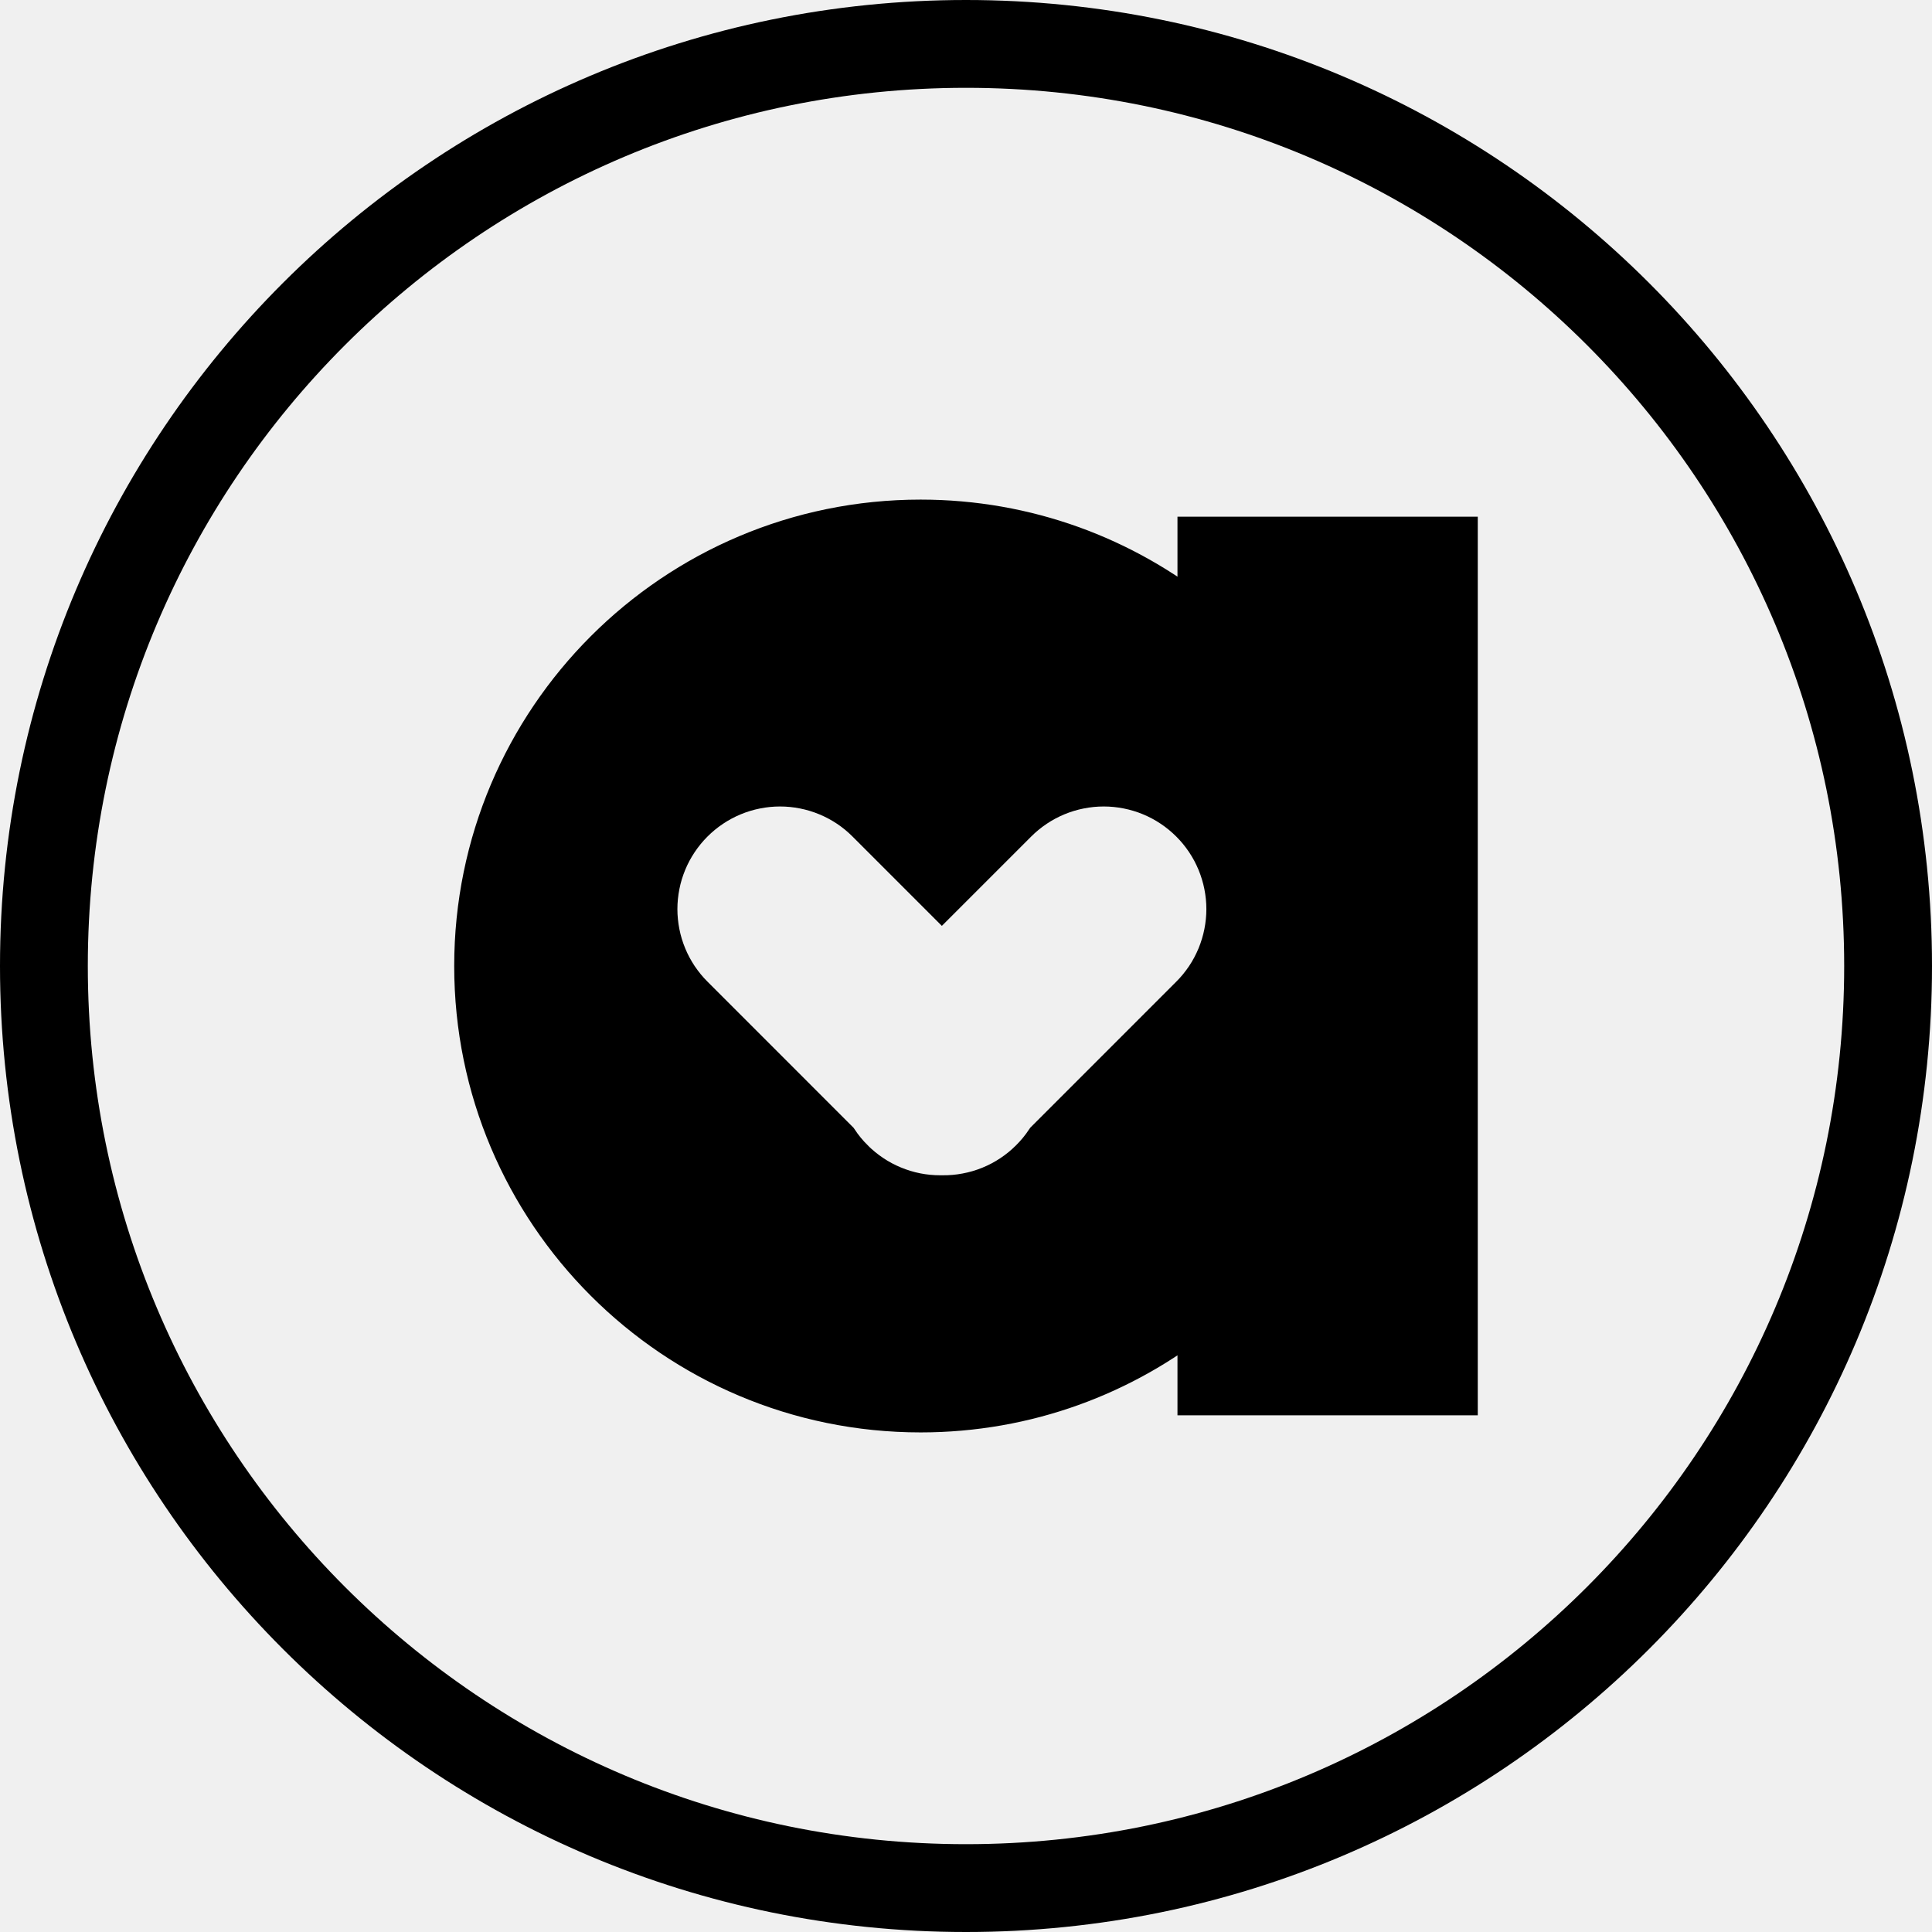
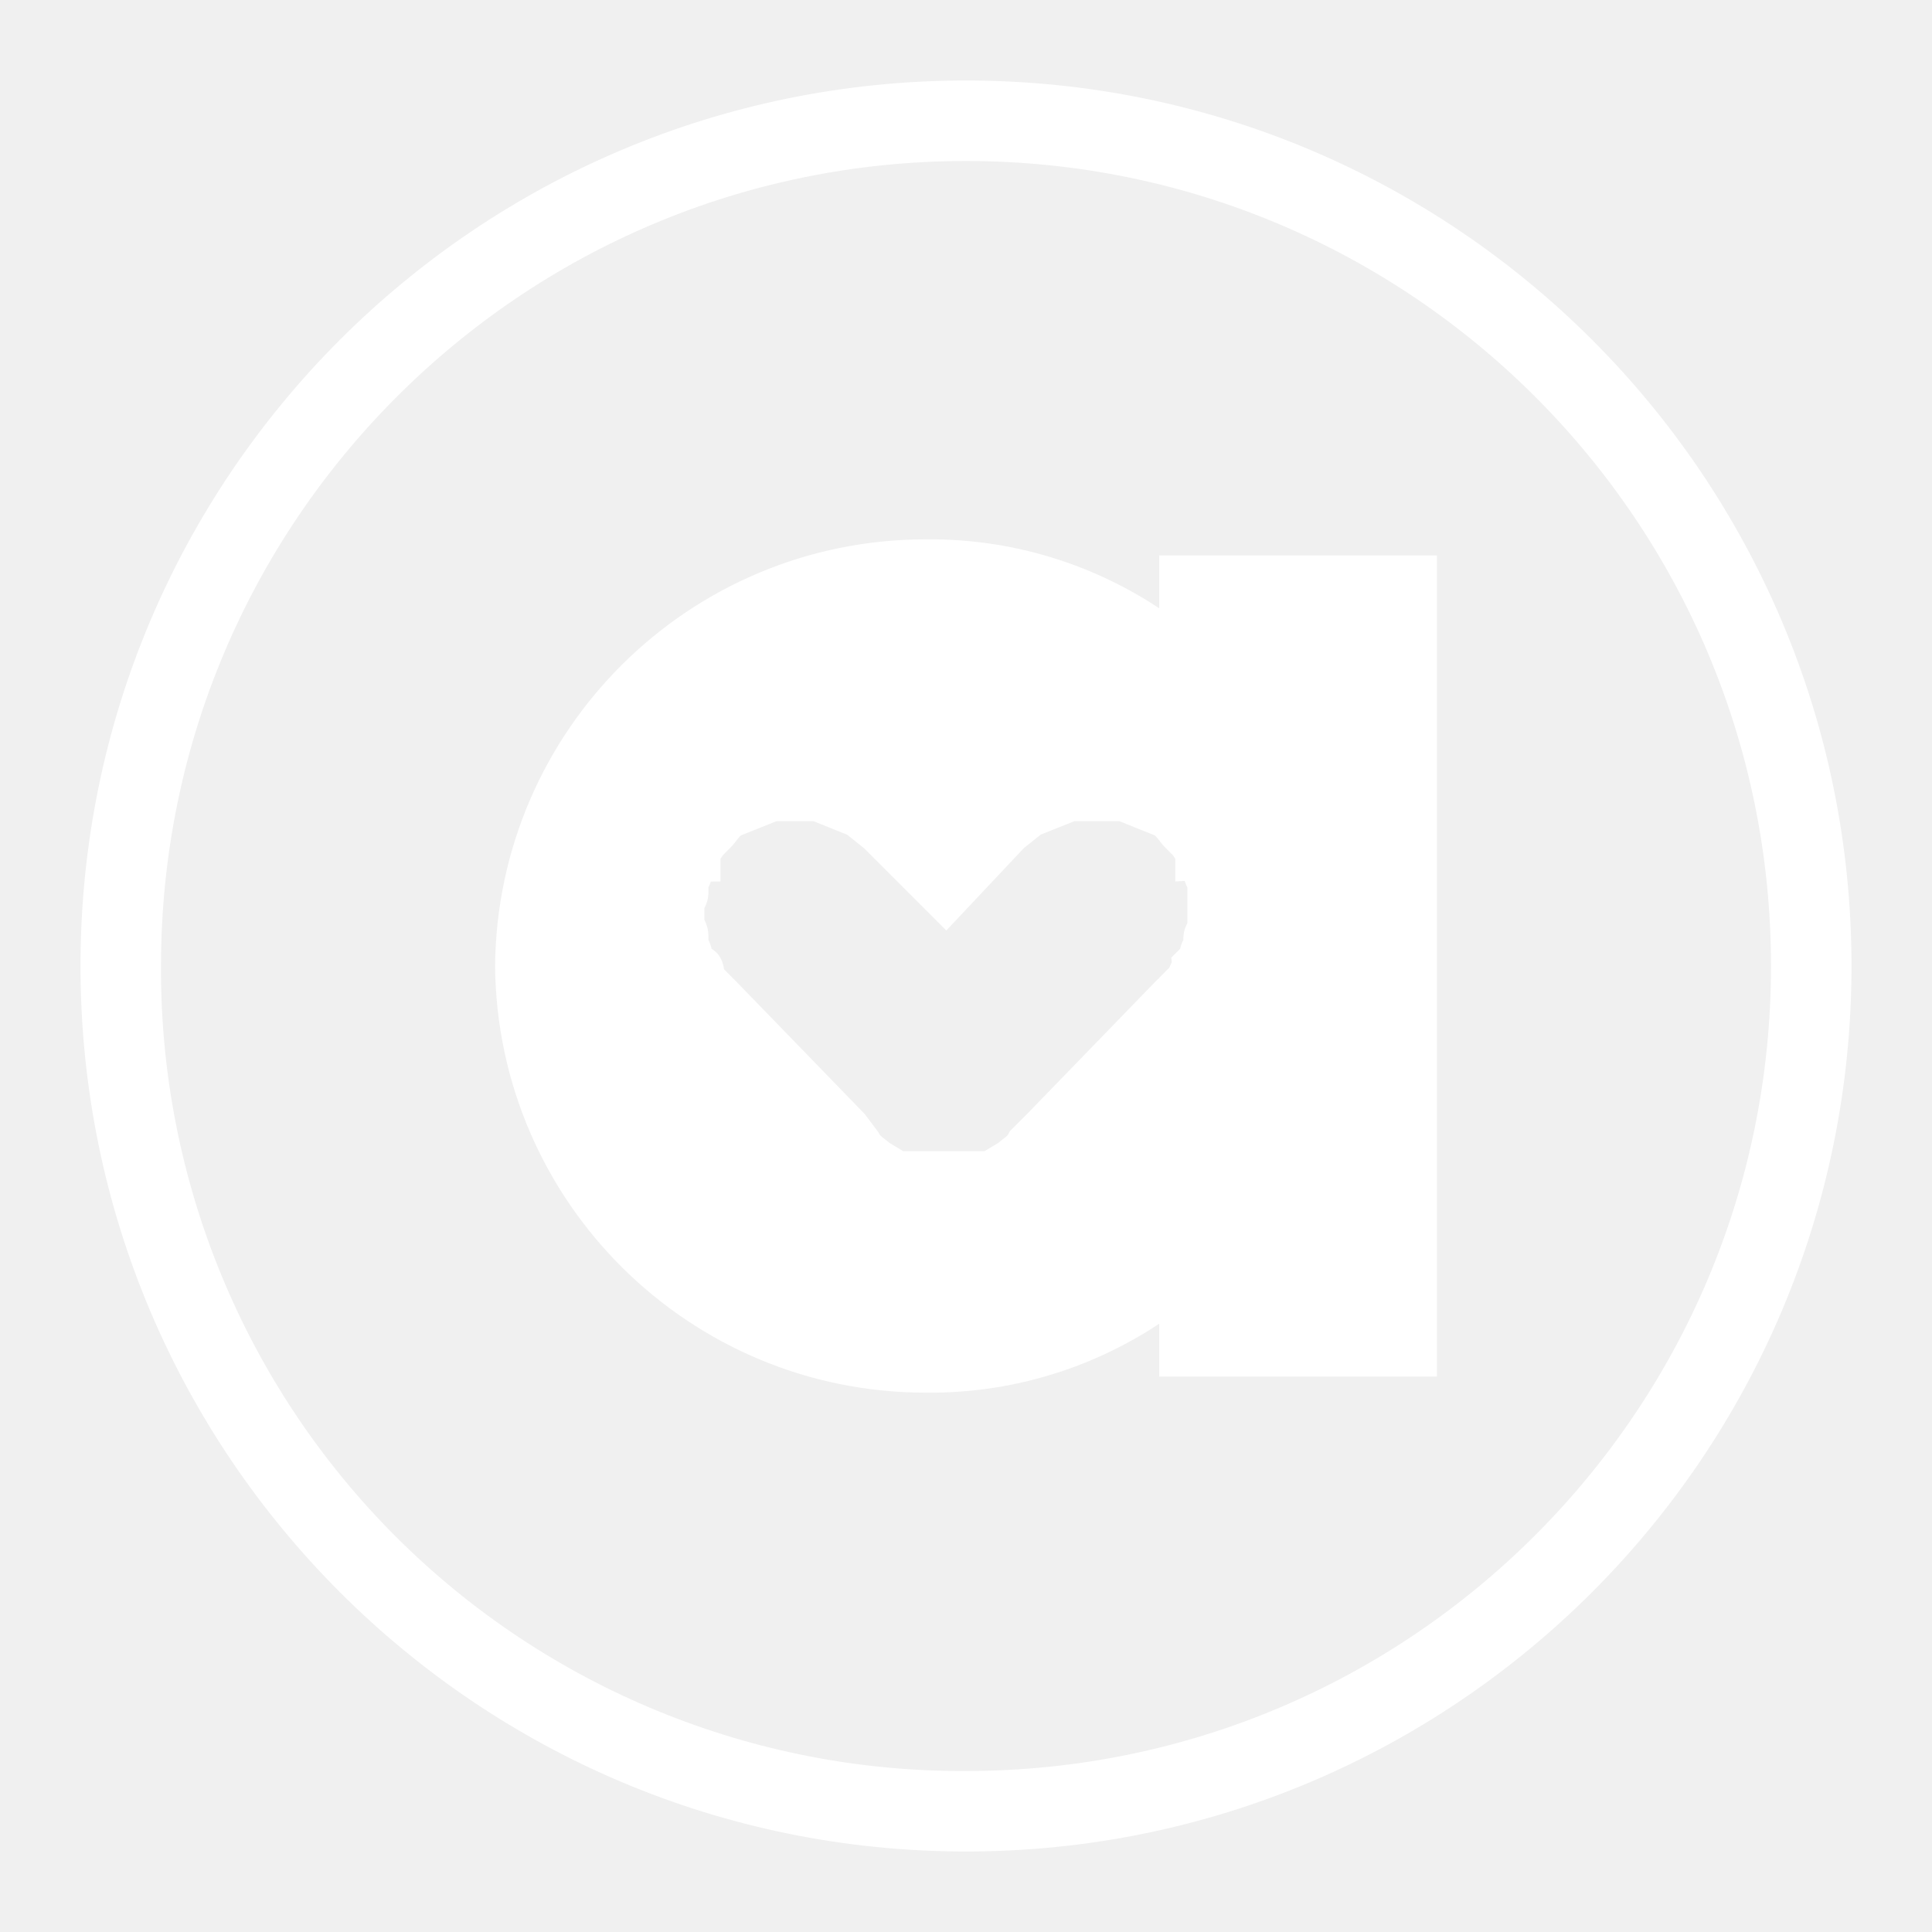
- <svg xmlns="http://www.w3.org/2000/svg" xmlns:xlink="http://www.w3.org/1999/xlink" width="44px" height="44px" viewBox="0 0 44 44" version="1.1">
+ <svg xmlns="http://www.w3.org/2000/svg" id="Layer_1" data-name="Layer 1" viewBox="0 0 48 48">
  <defs>
-     <path d="M22 44C34.15 44 44 34.15 44 22C44 9.85 34.15 0 22 0C9.85 0 0 9.85 0 22C0 34.15 9.85 44 22 44Z" id="path_1" />
-     <clipPath id="clip_1">
-       <use xlink:href="#path_1" />
+     <style>
+       .cls-1, .cls-3 {
+         fill: none;
+       }
+ 
+       .cls-2 {
+         clip-path: url(#clip-path);
+       }
+ 
+       .cls-3, .cls-4 {
+         stroke: #fff;
+       }
+ 
+       .cls-3 {
+         stroke-width: 4px;
+       }
+ 
+       .cls-4 {
+         fill: #fff;
+         fill-rule: evenodd;
+       }
+     </style>
+     <clipPath id="clip-path" transform="translate(2 2)">
+       <circle class="cls-1" cx="22" cy="22" r="22" />
    </clipPath>
  </defs>
  <g id="Oval-2">
-     <g clip-path="url(#clip_1)">
-       <use xlink:href="#path_1" fill="none" stroke="#000000" stroke-width="4" />
+     <g class="cls-2">
+       <path id="path_1" data-name="path 1" class="cls-3" d="M22,44A22,22,0,1,0,0,22,21.9,21.9,0,0,0,22,44Z" transform="translate(2 2)" />
    </g>
  </g>
-   <path d="M0 10.122C0 4.532 4.532 0 10.122 0C12.527 0 14.736 0.839 16.472 2.239L16.472 0.389L22.311 0.389L22.311 19.855L16.472 19.855L16.472 18.005C14.736 19.405 12.527 20.244 10.122 20.244C4.532 20.244 0 15.712 0 10.122ZM4.915 6.82L4.914 6.821Q4.815 6.92 4.727 7.027Q4.639 7.135 4.561 7.251Q4.484 7.367 4.418 7.489Q4.352 7.612 4.299 7.741Q4.246 7.87 4.205 8.003Q4.165 8.136 4.138 8.273Q4.111 8.41 4.097 8.548Q4.083 8.687 4.083 8.826Q4.083 8.965 4.097 9.104Q4.111 9.243 4.138 9.379Q4.165 9.516 4.205 9.649Q4.246 9.783 4.299 9.911Q4.352 10.04 4.418 10.163Q4.484 10.286 4.561 10.402Q4.639 10.517 4.727 10.625Q4.815 10.733 4.914 10.831L8.206 14.124Q8.362 14.358 8.561 14.556L8.562 14.558Q8.76 14.755 8.992 14.91Q9.224 15.066 9.482 15.172Q9.74 15.279 10.014 15.334Q10.288 15.388 10.567 15.388Q10.587 15.388 10.606 15.388Q10.891 15.392 11.17 15.339Q11.449 15.287 11.713 15.18Q11.976 15.073 12.213 14.916Q12.45 14.759 12.65 14.558L12.652 14.556Q12.851 14.358 13.007 14.124L16.299 10.831Q16.398 10.733 16.486 10.625Q16.574 10.517 16.652 10.402Q16.729 10.286 16.795 10.163Q16.86 10.04 16.914 9.911Q16.967 9.783 17.007 9.649Q17.048 9.516 17.075 9.379Q17.102 9.243 17.116 9.104Q17.13 8.965 17.13 8.826Q17.13 8.687 17.116 8.548Q17.102 8.41 17.075 8.273Q17.048 8.136 17.007 8.003Q16.967 7.87 16.914 7.741Q16.86 7.612 16.795 7.489Q16.729 7.367 16.652 7.251Q16.574 7.135 16.486 7.027Q16.398 6.92 16.299 6.821L16.298 6.82Q16.1 6.622 15.868 6.467Q15.636 6.312 15.378 6.205Q15.12 6.098 14.846 6.044Q14.572 5.989 14.293 5.989Q14.013 5.989 13.739 6.044Q13.465 6.098 13.207 6.205Q12.949 6.312 12.717 6.467Q12.485 6.622 12.287 6.82L10.606 8.501L8.925 6.82Q8.728 6.622 8.496 6.467Q8.264 6.312 8.005 6.205Q7.747 6.098 7.474 6.044Q7.2 5.989 6.92 5.989Q6.641 5.989 6.367 6.044Q6.093 6.098 5.835 6.205Q5.577 6.312 5.345 6.467Q5.113 6.622 4.915 6.82Z" transform="translate(10.84424 11.87812)" id="arxist" fill="#000000" fill-rule="evenodd" stroke="#000000" stroke-width="1" />
+   <path id="arxist" class="cls-4" d="M10.8,22A10.2,10.2,0,0,1,21,11.9a9.8,9.8,0,0,1,6.3,2.2V12.3h5.9V31.7H27.3V29.9A9.8,9.8,0,0,1,21,32.1,10.2,10.2,0,0,1,10.8,22Zm5-3.3h0l-.2.2c-.1.1-.1.2-.2.2v.3c-.1,0-.1.1-.2.2a.4.4,0,0,1-.1.3v.3a.3.3,0,0,1-.1.2V21a.4.4,0,0,1,.1.3v.2a.4.4,0,0,1,.1.3c.1.1.1.2.2.2s.1.2.1.3l.2.2c0,.1.1.1.2.2L19.1,26l.3.4h0c.1.2.3.3.4.4l.5.3h2.3l.5-.3c.1-.1.3-.2.4-.4h0l.4-.4,3.2-3.3c.1-.1.2-.1.2-.2l.2-.2c0-.1.1-.2.1-.3l.2-.2a.4.4,0,0,1,.1-.3v-.2c0-.1.1-.2.1-.3V19.9a.4.4,0,0,1-.1-.3c-.1-.1-.1-.2-.2-.2v-.3c-.1,0-.1-.1-.2-.2l-.2-.2h0c-.1-.1-.2-.3-.4-.4l-.5-.2-.5-.2H24.6l-.5.2-.5.2-.5.4-1.6,1.7-1.7-1.7-.5-.4-.5-.2-.5-.2H17.2l-.5.2-.5.2C16,18.4,15.9,18.6,15.8,18.7Z" transform="translate(2 2)" />
</svg>
